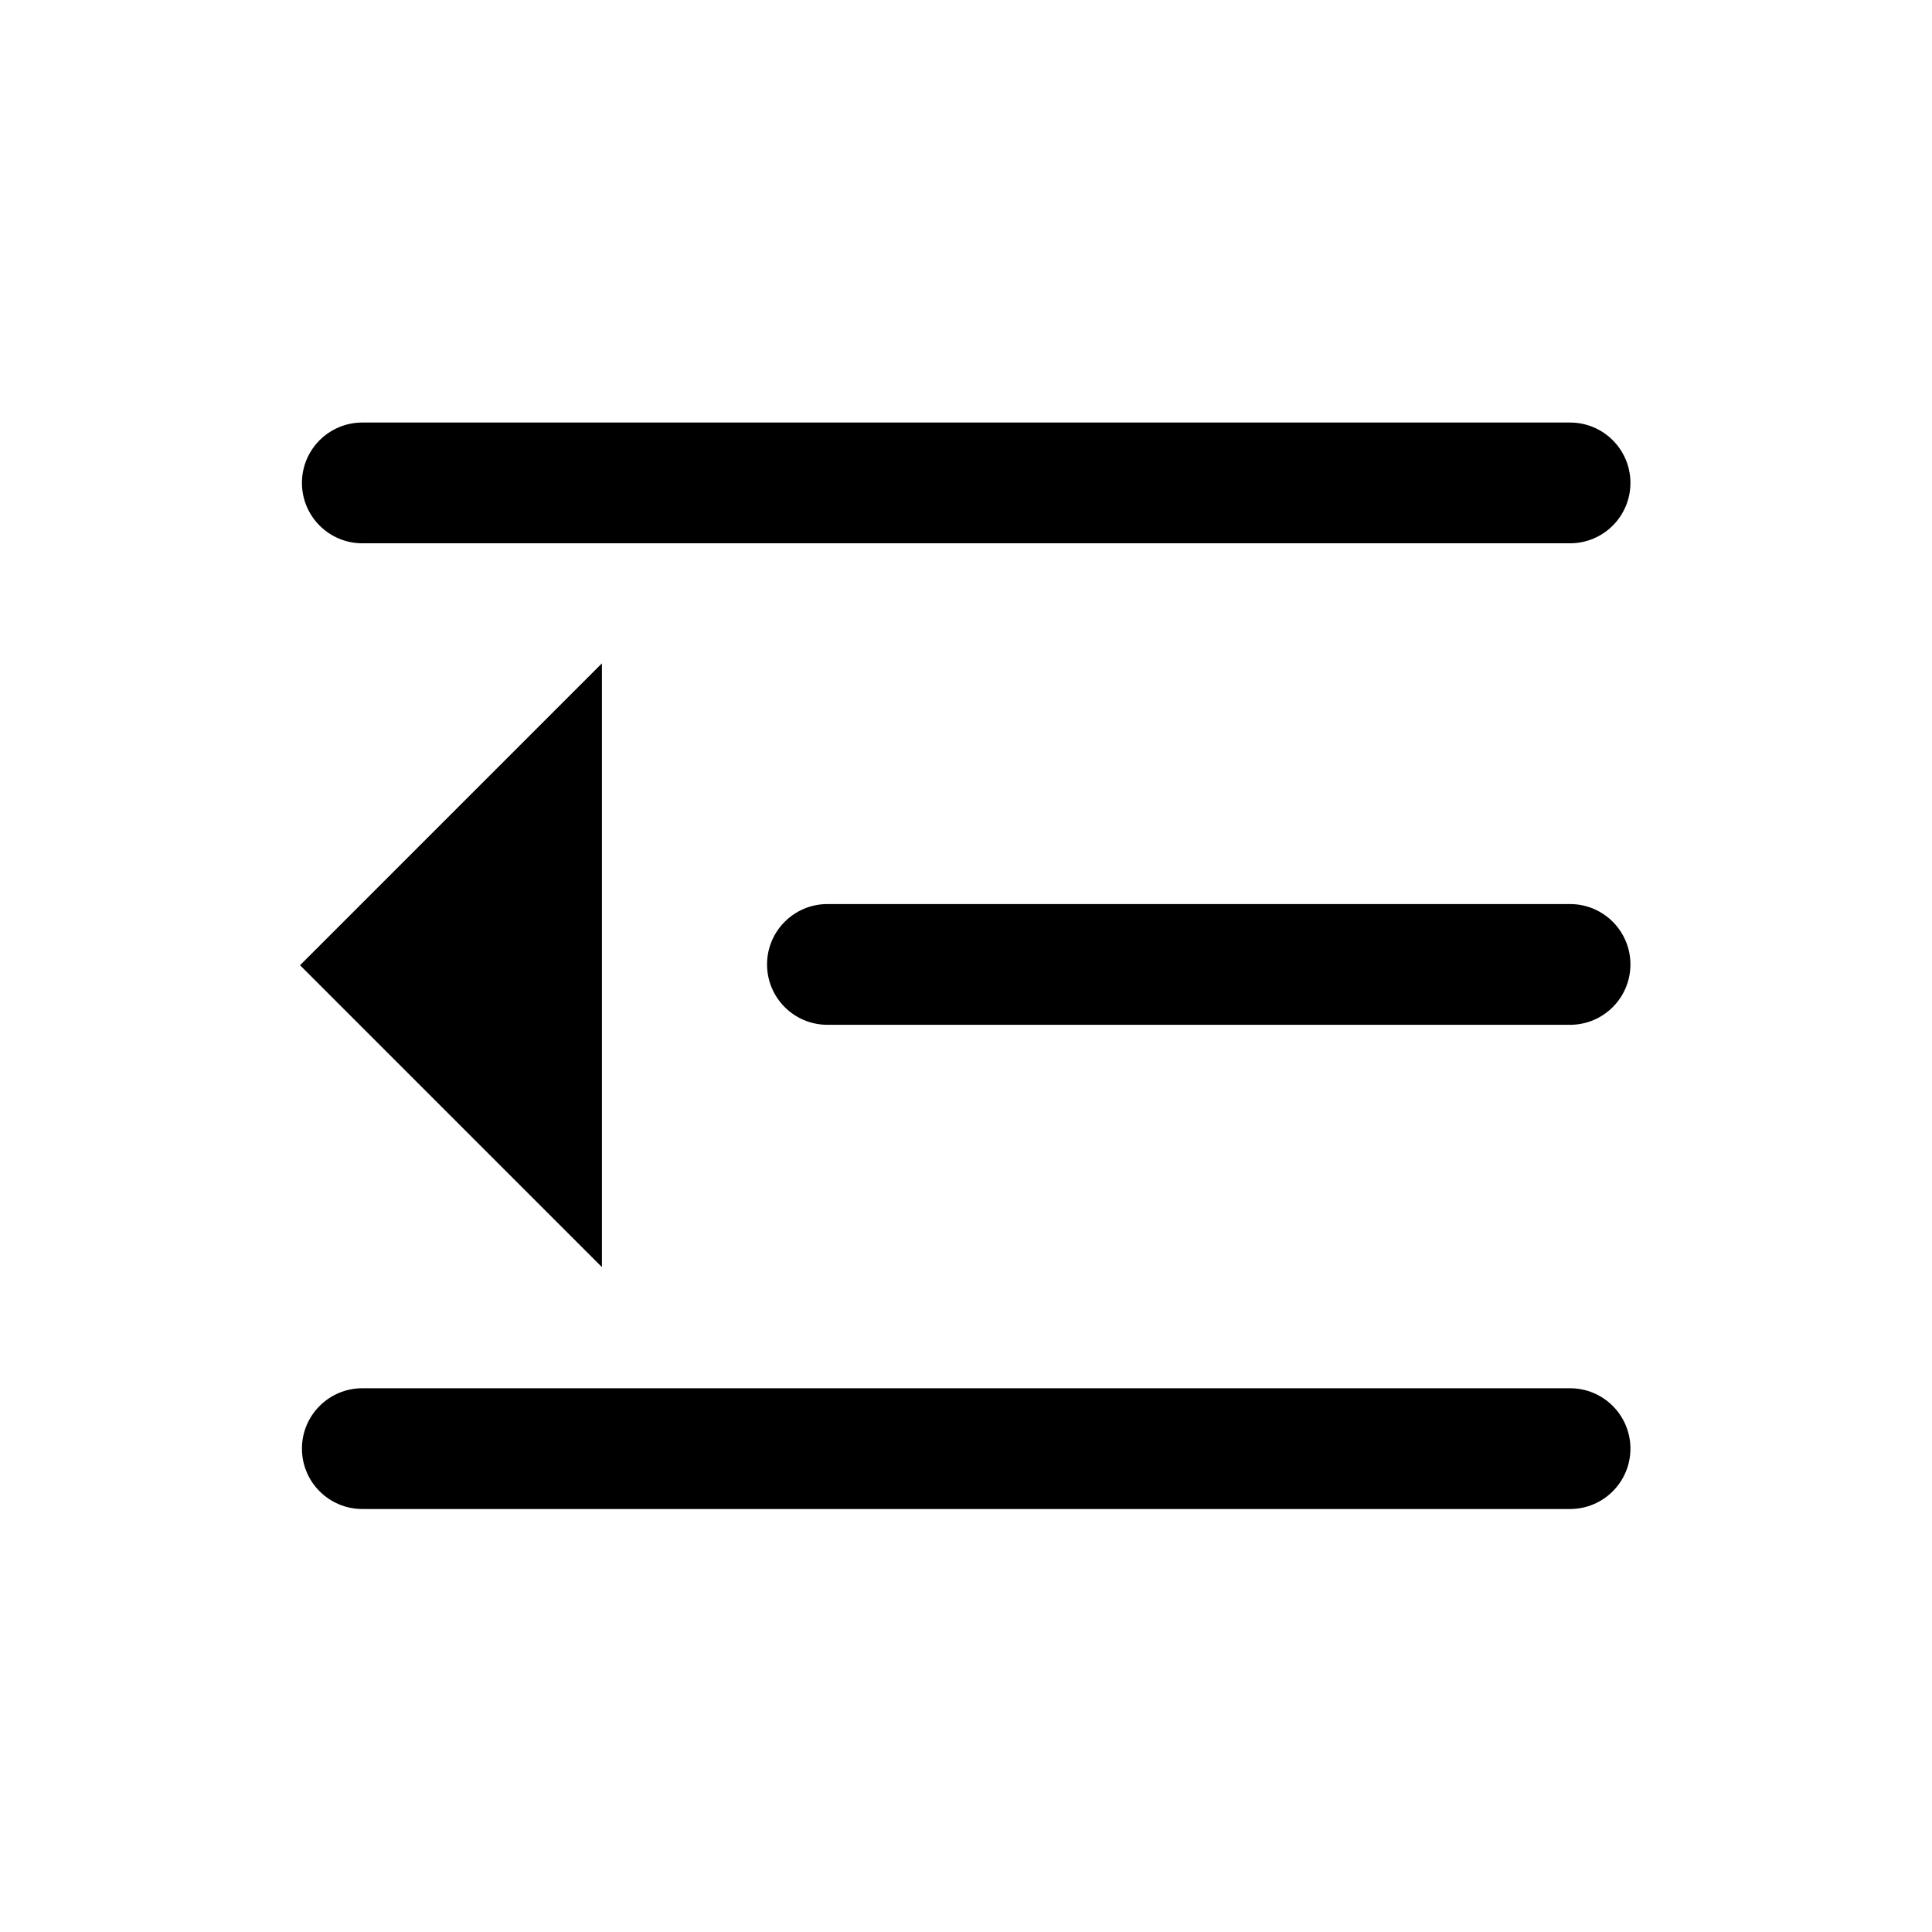
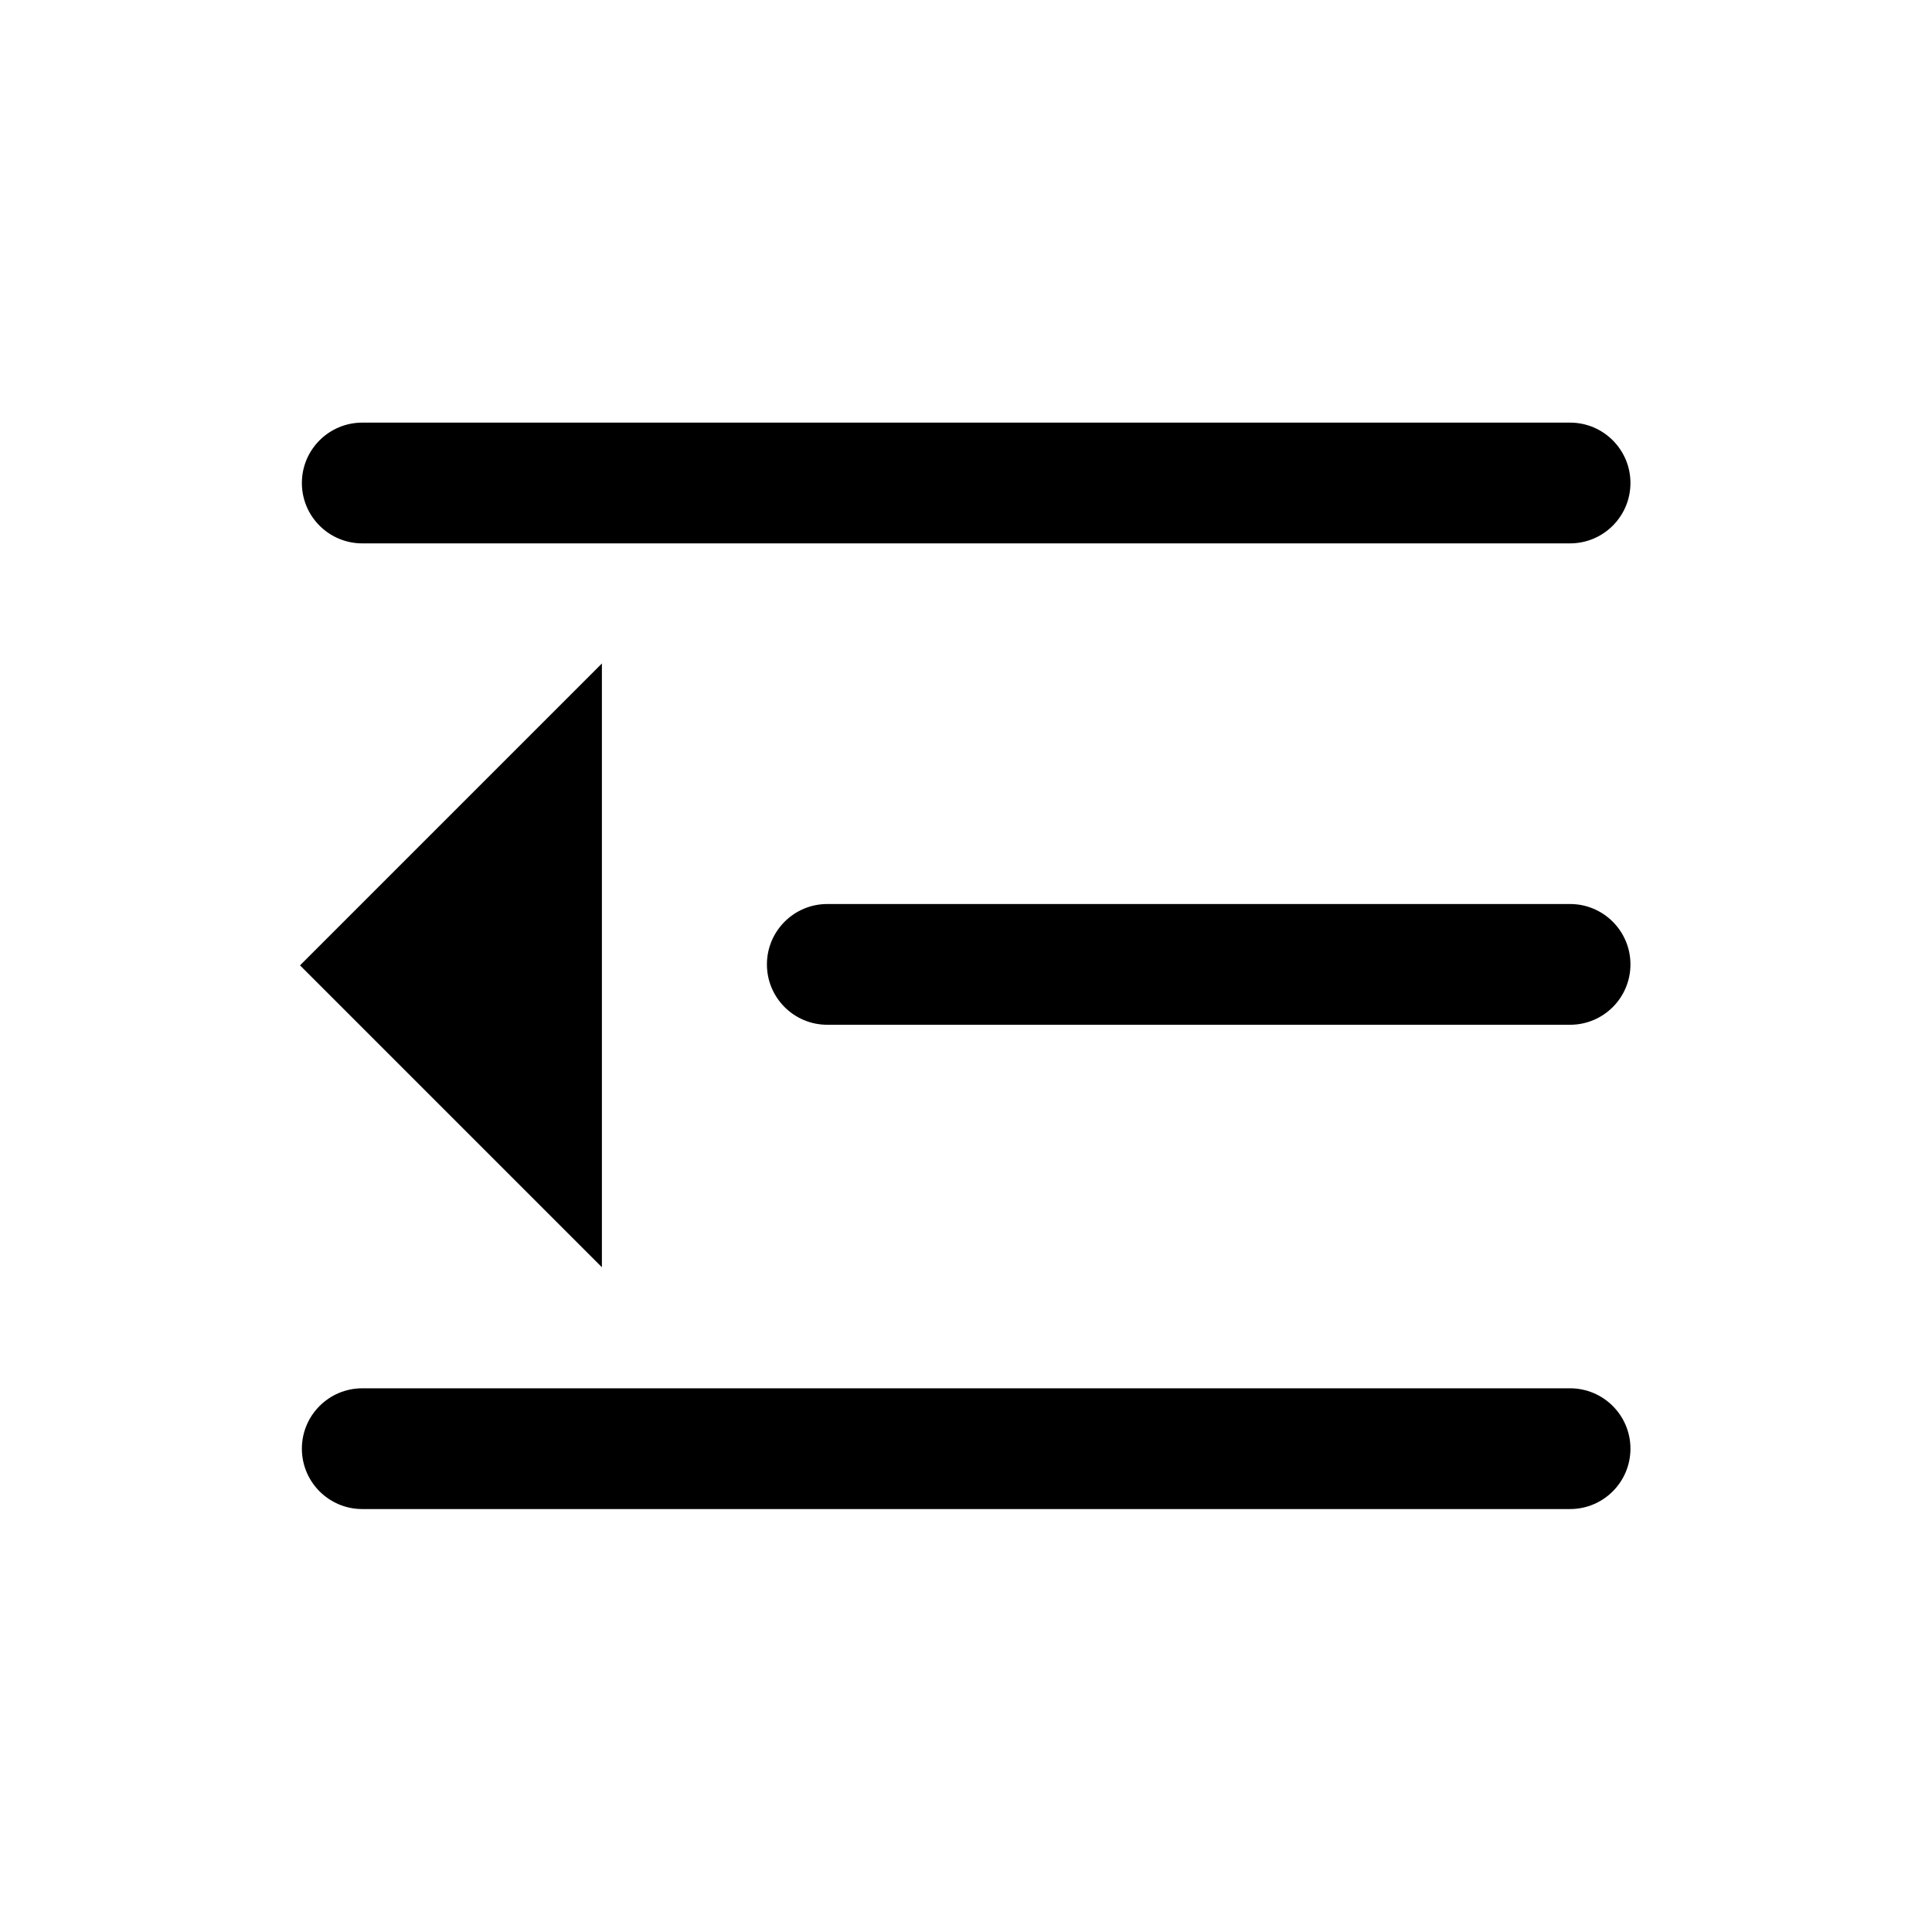
- <svg xmlns="http://www.w3.org/2000/svg" t="1640004958567" class="icon" viewBox="0 0 1024 1024" version="1.1" p-id="2732" width="200" height="200">
-   <defs>
-     <style type="text/css" />
-   </defs>
-   <path d="M192.037 287.953h640.124c17.673 0 32-14.327 32-32s-14.327-32-32-32H192.037c-17.673 0-32 14.327-32 32s14.327 32 32 32zM832.161 479.169H438.553c-17.673 0-32 14.327-32 32s14.327 32 32 32h393.608c17.673 0 32-14.327 32-32s-14.327-32-32-32zM832.161 735.802H192.037c-17.673 0-32 14.327-32 32s14.327 32 32 32h640.124c17.673 0 32-14.327 32-32s-14.327-32-32-32zM319.028 351.594l-160 160 160 160z" fill="" p-id="2733" />
+ <svg xmlns="http://www.w3.org/2000/svg" width="24px" height="24px" viewBox="0 0 24 24" version="1.1">
+   <g id="surface1">
+     <path style=" stroke:none;fill-rule:nonzero;fill:rgb(0%,0%,0%);fill-opacity:1;" d="M 4.5 6.75 L 19.504 6.75 C 19.918 6.75 20.254 6.414 20.254 6 C 20.254 5.586 19.918 5.25 19.504 5.25 L 4.5 5.25 C 4.086 5.25 3.75 5.586 3.75 6 C 3.75 6.414 4.086 6.75 4.5 6.75 Z M 19.504 11.23 L 10.277 11.23 C 9.863 11.23 9.527 11.566 9.527 11.98 C 9.527 12.395 9.863 12.73 10.277 12.73 L 19.504 12.73 C 19.918 12.73 20.254 12.395 20.254 11.98 C 20.254 11.566 19.918 11.23 19.504 11.23 Z M 19.504 17.246 L 4.5 17.246 C 4.086 17.246 3.75 17.582 3.75 17.996 C 3.75 18.41 4.086 18.746 4.5 18.746 L 19.504 18.746 C 19.918 18.746 20.254 18.41 20.254 17.996 C 20.254 17.582 19.918 17.246 19.504 17.246 Z M 7.477 8.242 L 3.727 11.992 L 7.477 15.742 Z M 7.477 8.242 " />
+   </g>
</svg>
